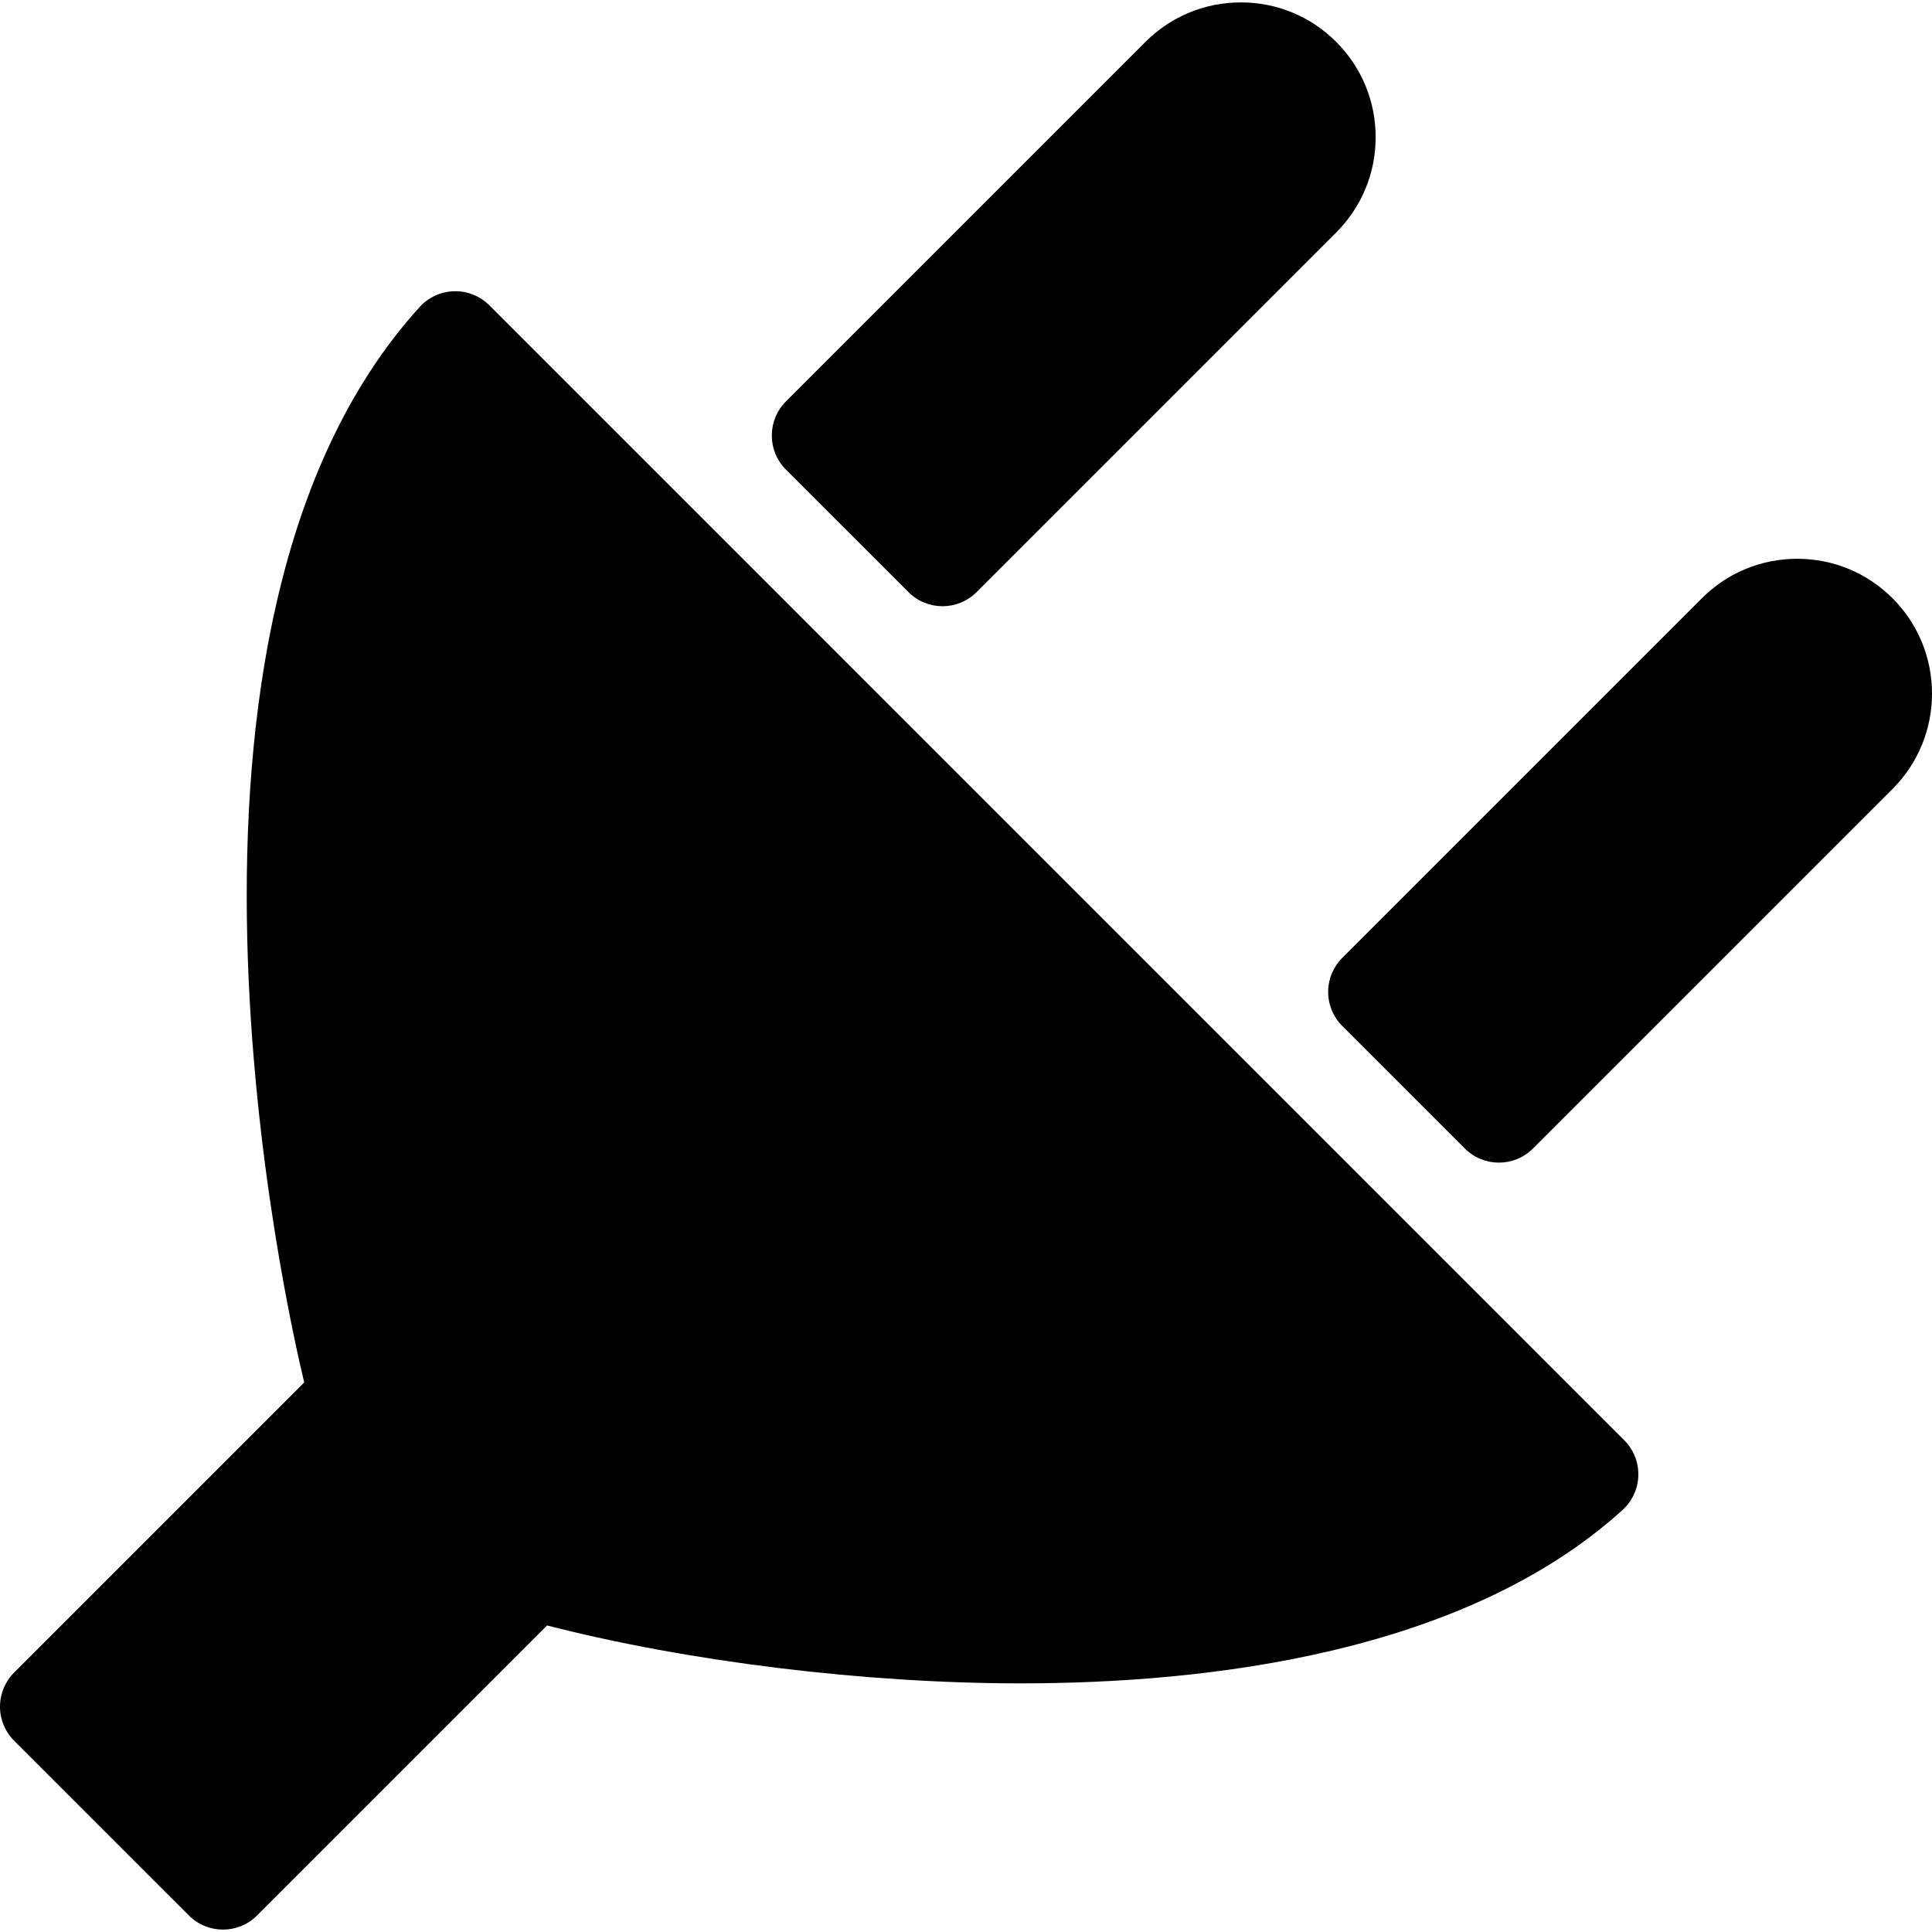
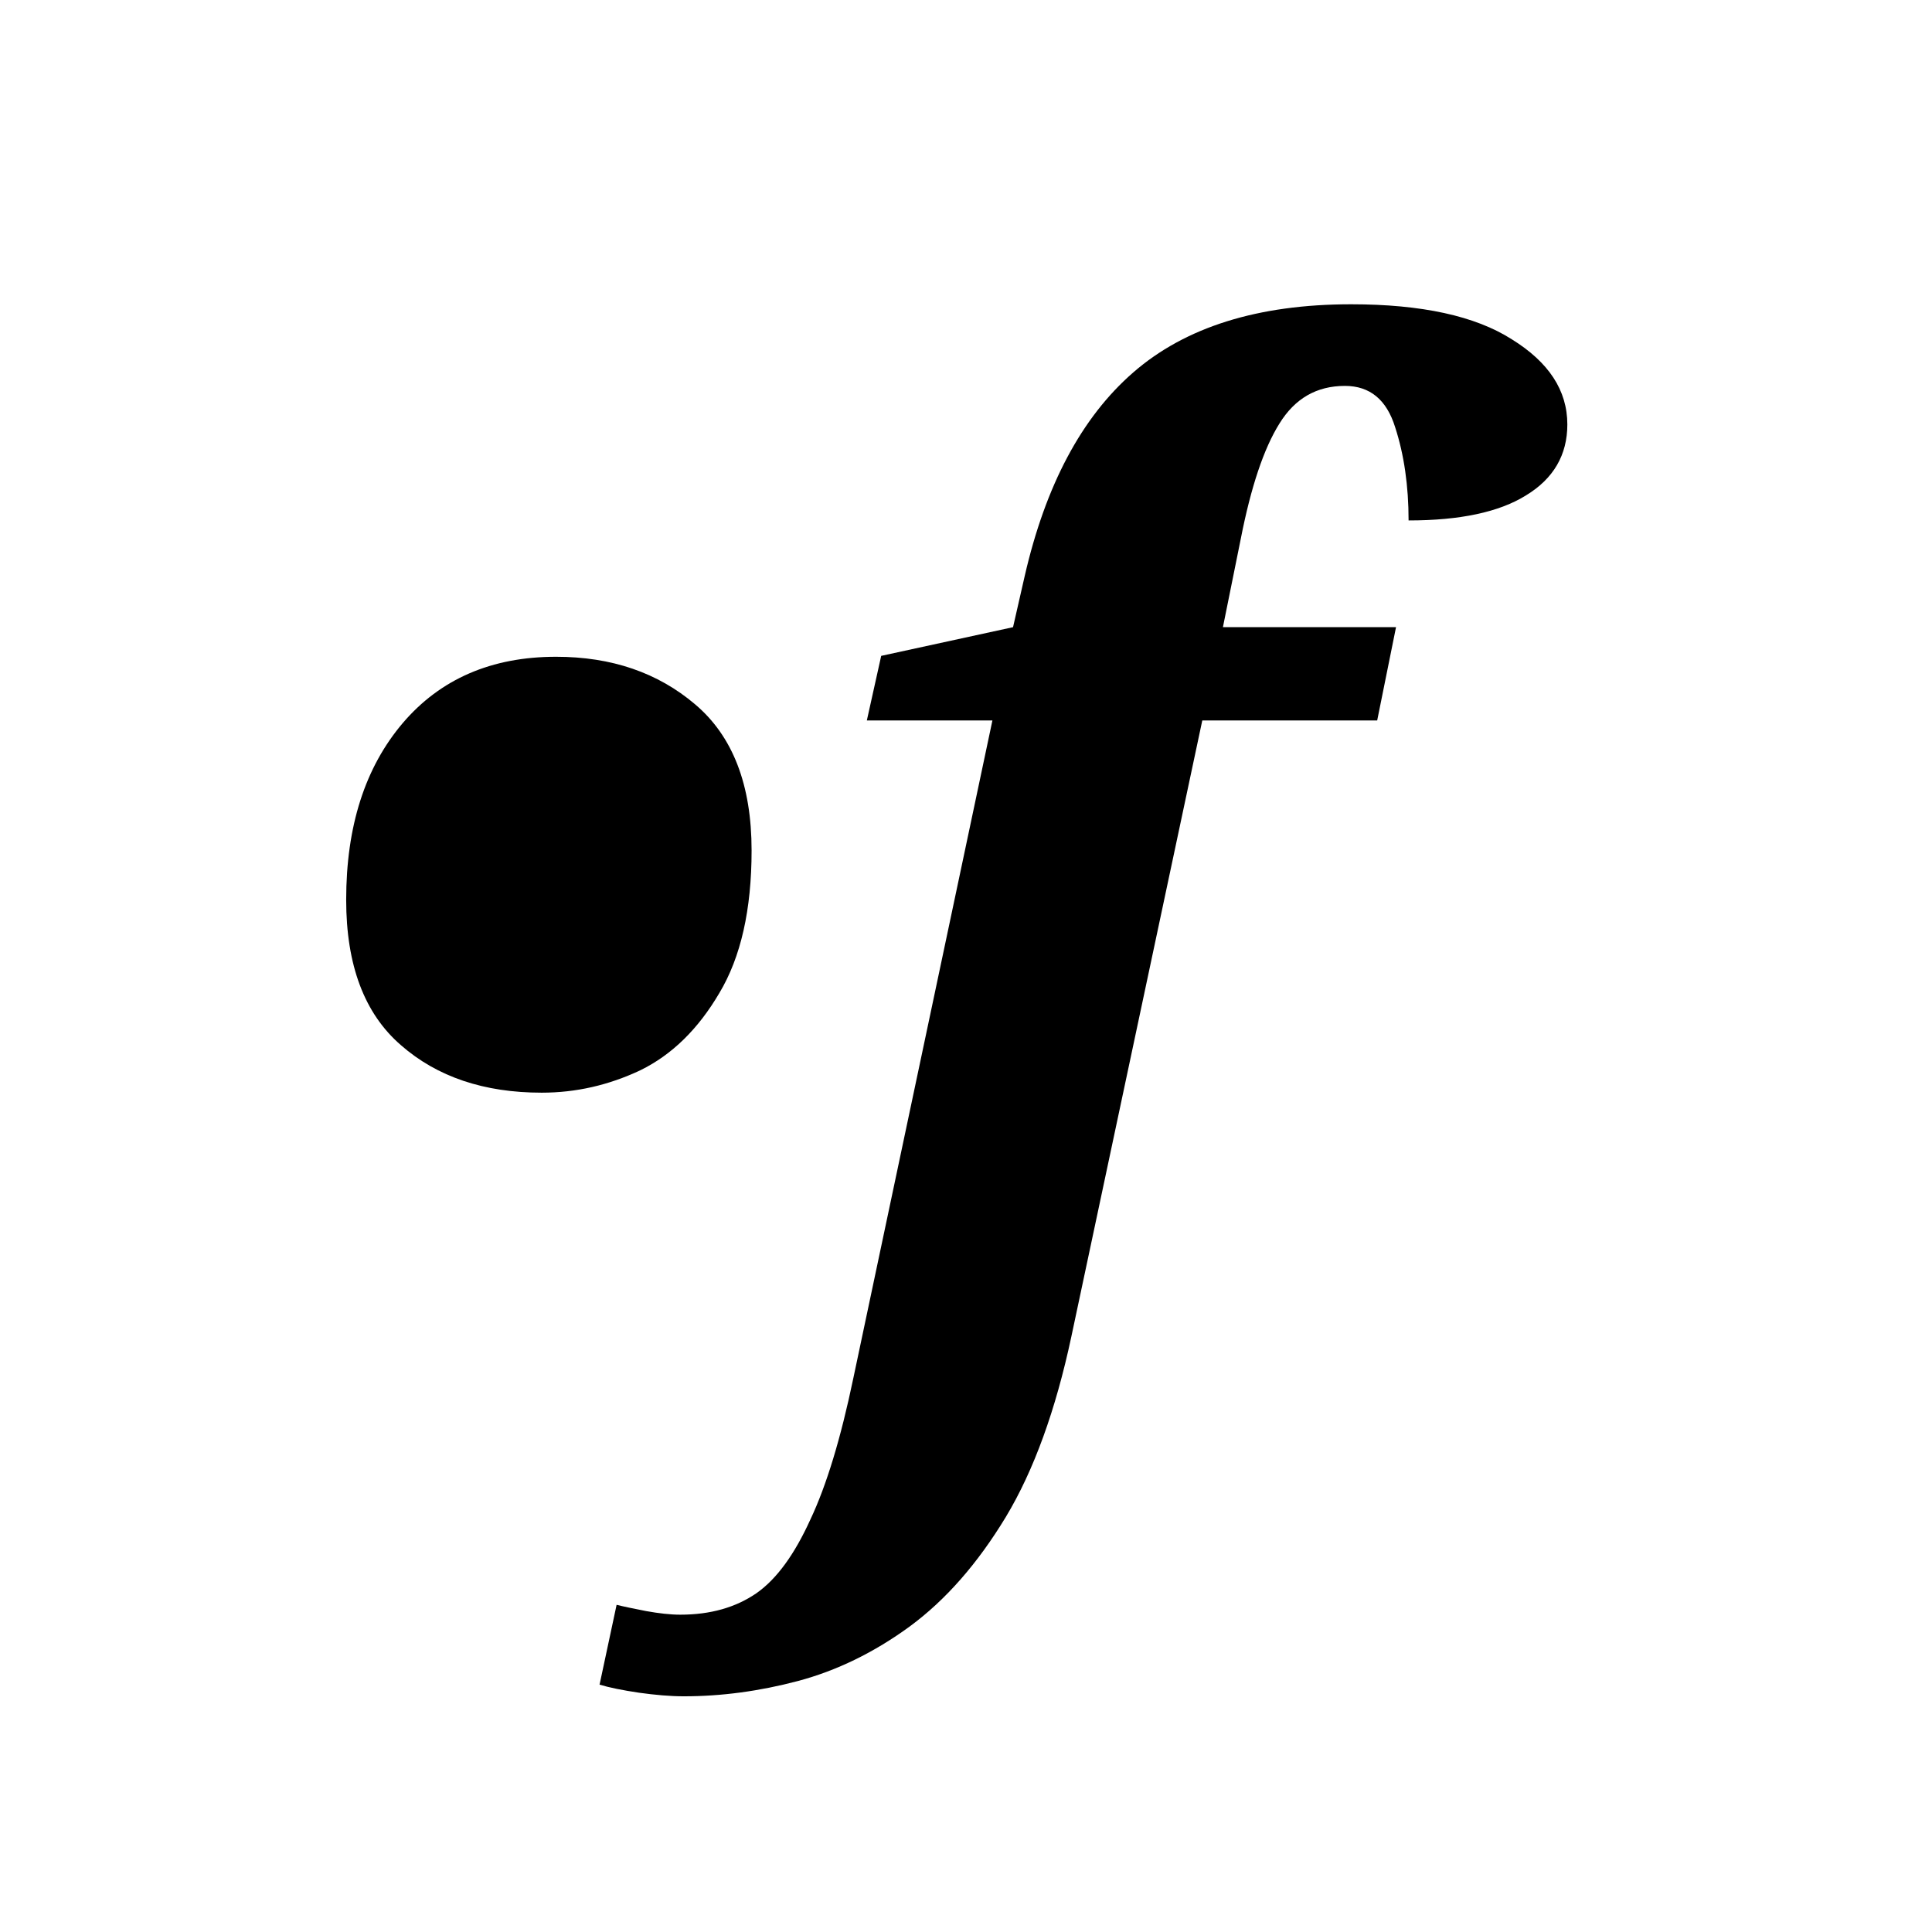
- <svg xmlns="http://www.w3.org/2000/svg" version="1.1" id="Capa_1" x="0px" y="0px" width="99.012px" height="99.012px" viewBox="0 0 99.012 99.012" style="enable-background:new 0 0 99.012 99.012;" xml:space="preserve">
+ <svg xmlns="http://www.w3.org/2000/svg" width="100" height="100" viewBox="0 0 100 100">
  <g>
-     <g>
-       <path d="M25.08,15.648c-0.478-0.478-1.135-0.742-1.805-0.723c-0.675,0.017-1.314,0.309-1.768,0.808    c-14.829,16.325-6.762,51.623-5.916,55.115L0.723,85.717C0.26,86.18,0,86.808,0,87.463c0,0.654,0.26,1.283,0.723,1.746    l8.958,8.957c0.482,0.48,1.114,0.723,1.746,0.723c0.631,0,1.264-0.24,1.745-0.723l14.865-14.864    c7.237,1.859,16.289,2.968,24.28,2.968c9.599,0,22.739-1.543,30.836-8.886c0.5-0.454,0.793-1.093,0.809-1.769    c0.018-0.676-0.245-1.328-0.723-1.805L25.08,15.648z" />
-       <path d="M46.557,30.345c0.482,0.482,1.114,0.723,1.746,0.723c0.632,0,1.264-0.241,1.746-0.724l18.428-18.428    c1.305-1.305,2.023-3.04,2.023-4.885c0-1.846-0.719-3.582-2.023-4.886c-1.305-1.305-3.039-2.022-4.885-2.022    c-1.845,0-3.581,0.718-4.887,2.022L40.277,20.574c-0.964,0.964-0.964,2.527,0,3.492L46.557,30.345z" />
-       <path d="M96.99,30.661c-1.305-1.305-3.039-2.024-4.885-2.024c-1.847,0-3.582,0.718-4.886,2.023L68.79,49.089    c-0.464,0.463-0.724,1.091-0.724,1.746s0.26,1.282,0.724,1.746l6.28,6.278c0.481,0.482,1.113,0.724,1.746,0.724    c0.631,0,1.264-0.241,1.746-0.724l18.43-18.429C99.686,37.735,99.686,33.353,96.99,30.661z" />
-     </g>
+     <text fill="#000000" stroke-width="0" stroke-dasharray="null" stroke-linejoin="null" stroke-linecap="null" x="253.772" y="192.901" font-size="24" font-family="Georgia" text-anchor="middle" xml:space="preserve" font-weight="bold" font-style="italic" id="svg_10" transform="matrix(2.971164,0,0,2.971164,-712.8952,-502.4748) " stroke="#000000">•f</text>
  </g>
-   <g>
- </g>
-   <g>
- </g>
-   <g>
- </g>
-   <g>
- </g>
-   <g>
- </g>
-   <g>
- </g>
-   <g>
- </g>
-   <g>
- </g>
-   <g>
- </g>
-   <g>
- </g>
-   <g>
- </g>
-   <g>
- </g>
-   <g>
- </g>
-   <g>
- </g>
-   <g>
- </g>
</svg>
